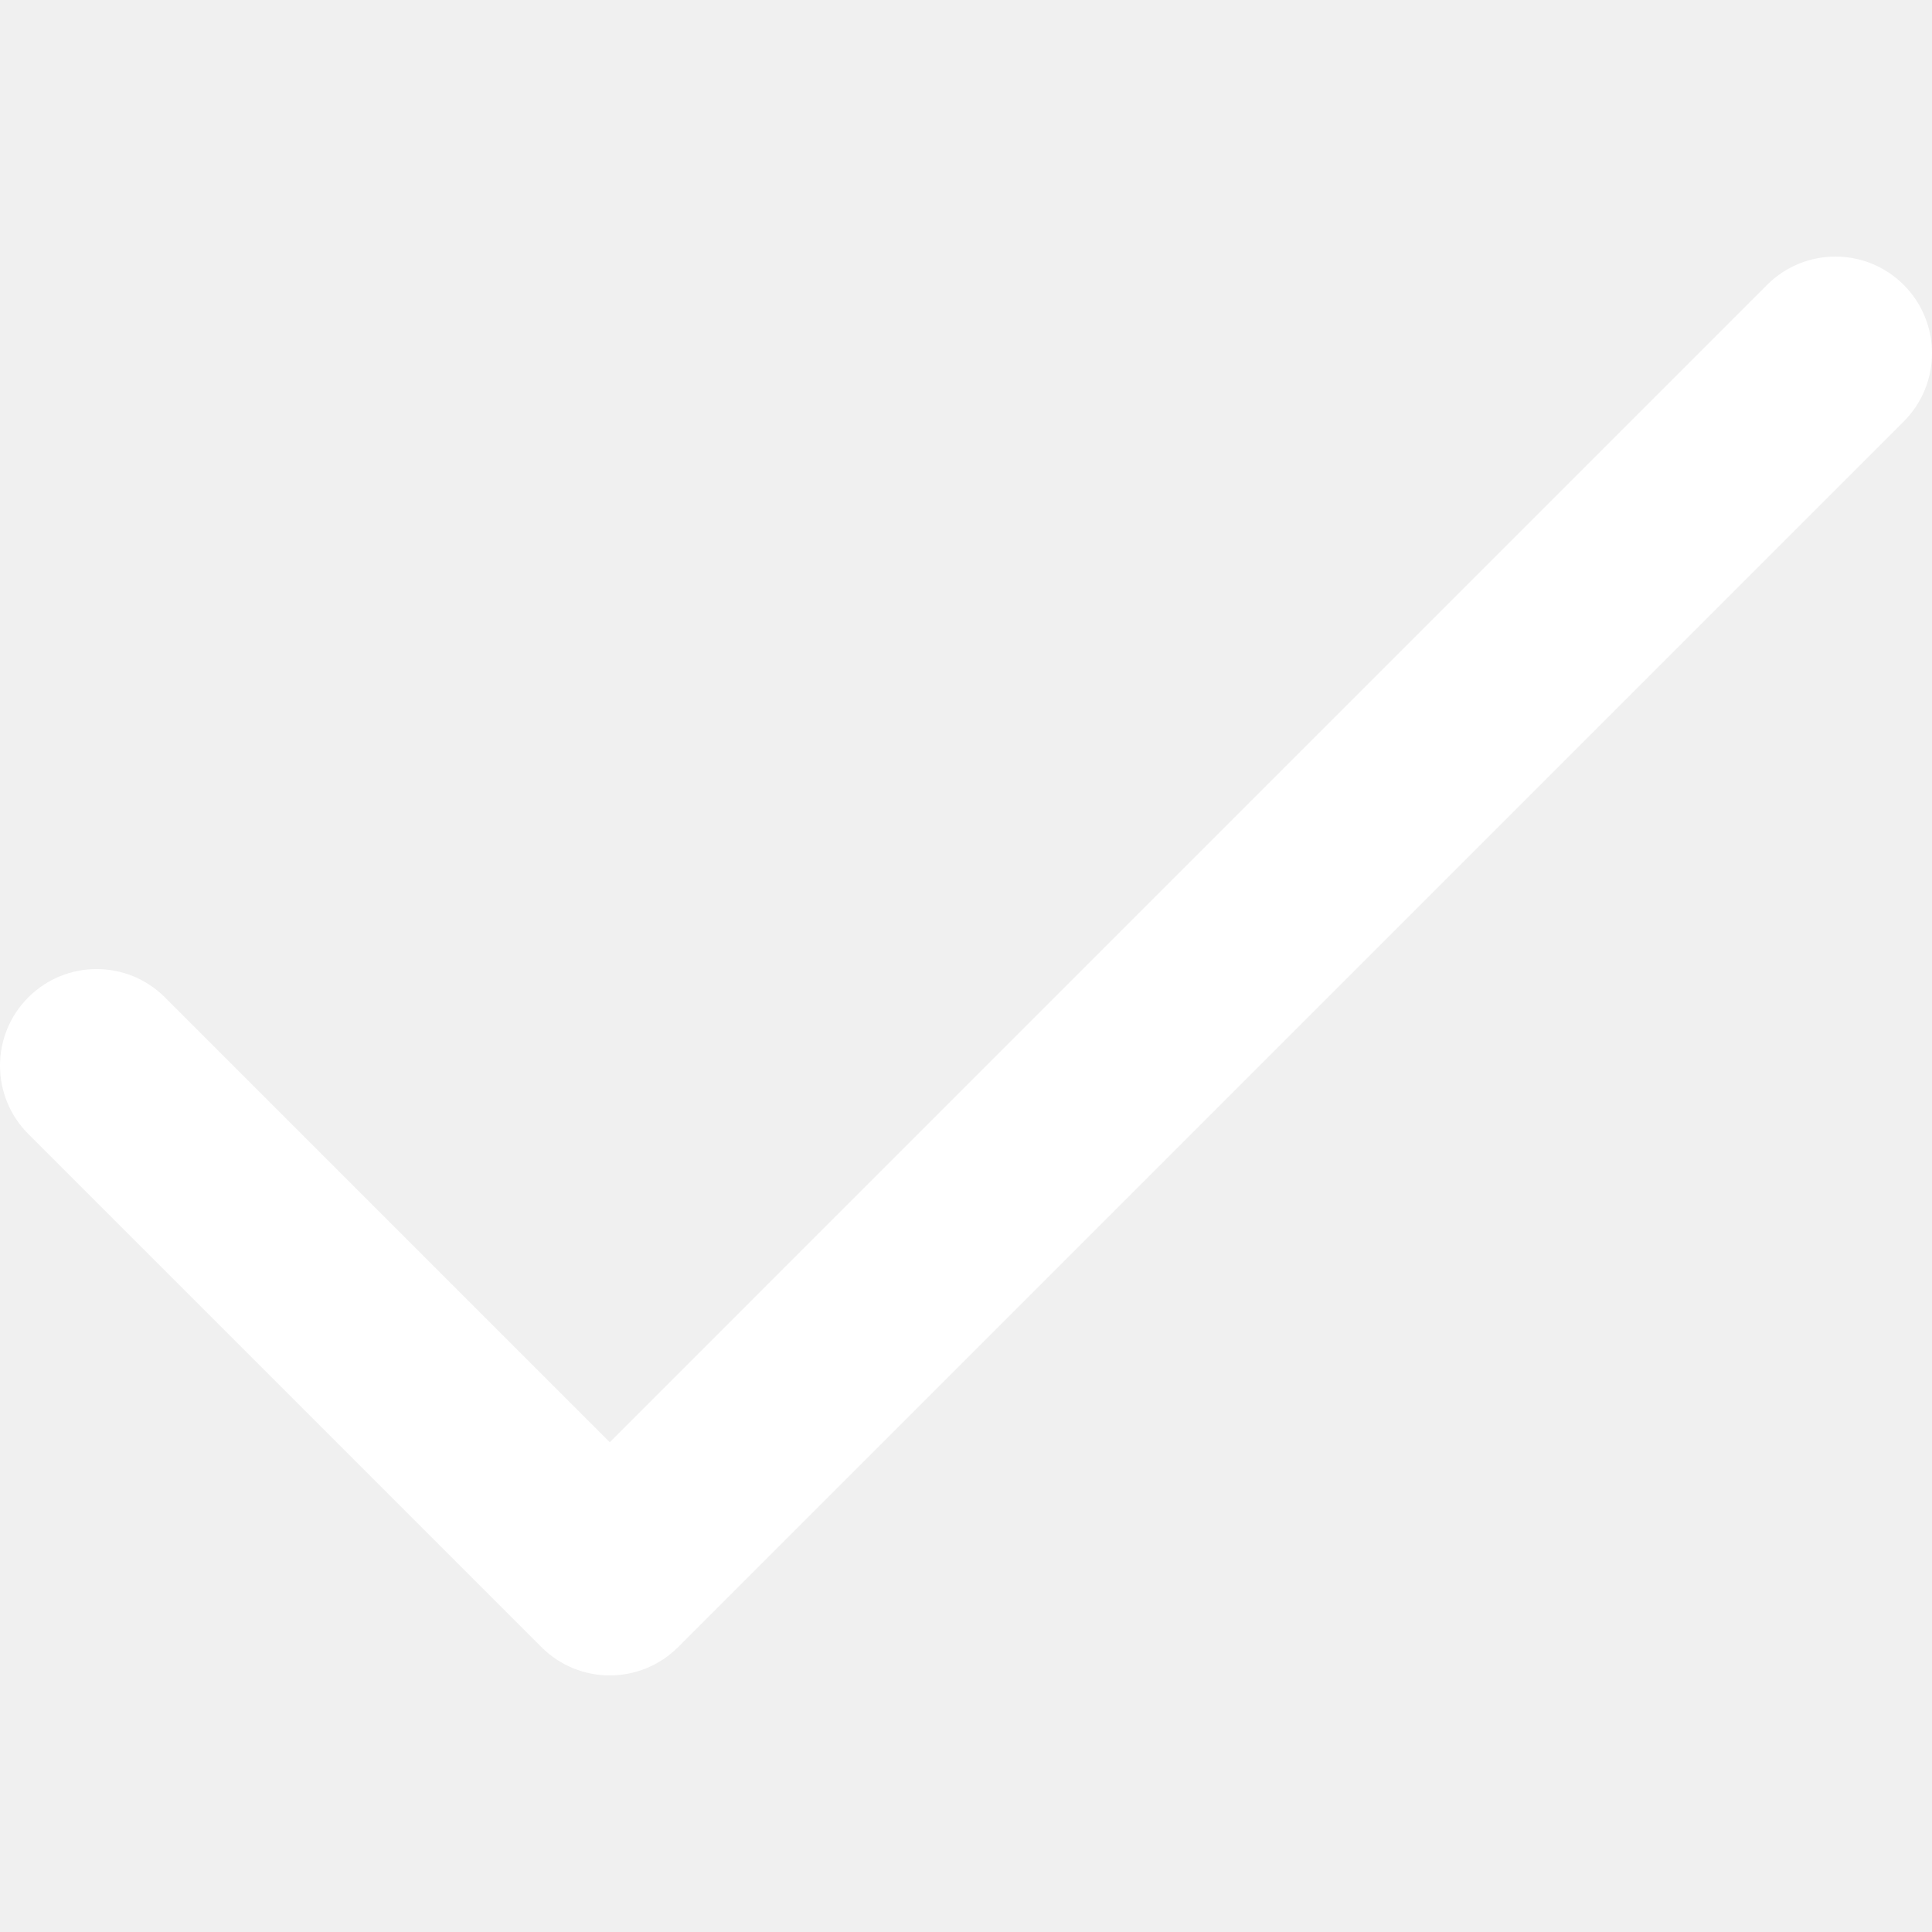
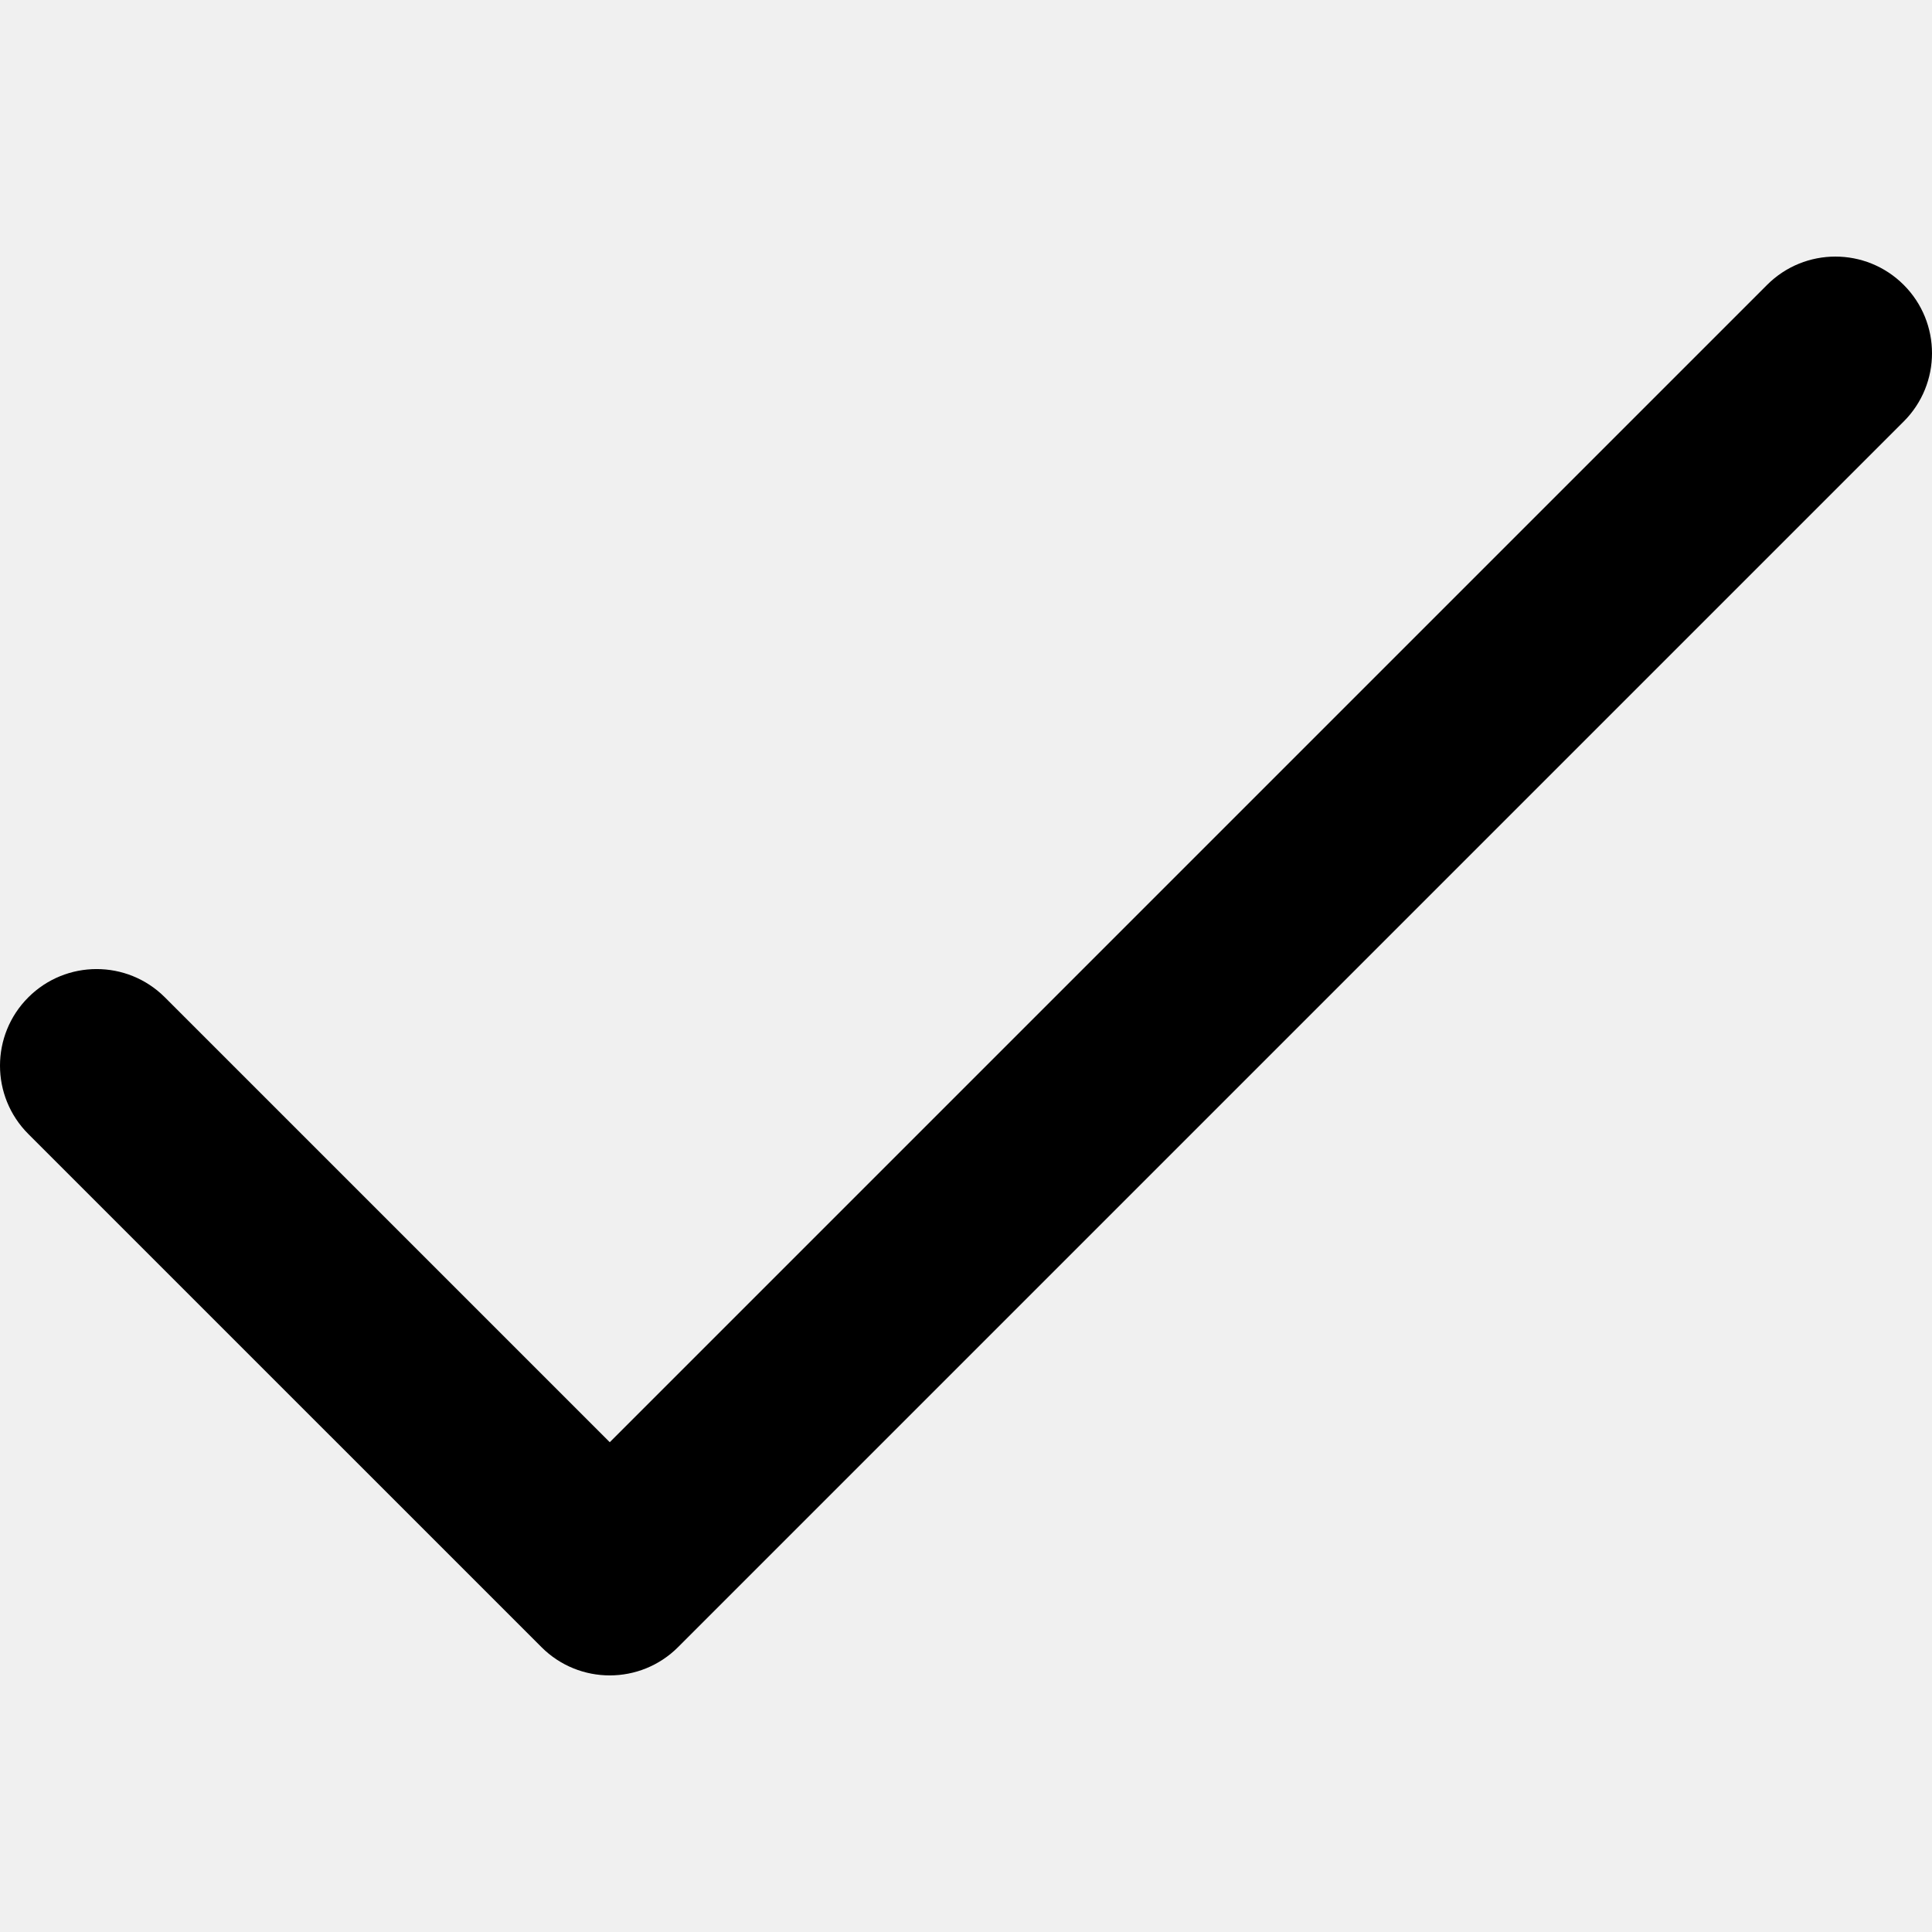
<svg xmlns="http://www.w3.org/2000/svg" version="1.1" id="Layer_1" x="0px" y="0px" viewBox="0 0 512 512" style="enable-background:new 0 0 512 512;" xml:space="preserve" width="512px" height="512px">
  <g>
    <g>
-       <path d="M504.502,75.496c-9.997-9.998-26.205-9.998-36.204,0L161.594,382.203L43.702,264.311c-9.997-9.998-26.205-9.997-36.204,0    c-9.998,9.997-9.998,26.205,0,36.203l135.994,135.992c9.994,9.997,26.214,9.99,36.204,0L504.502,111.7    C514.5,101.703,514.499,85.494,504.502,75.496z" fill="#FFFFFF" />
+       <path d="M504.502,75.496c-9.997-9.998-26.205-9.998-36.204,0L161.594,382.203L43.702,264.311c-9.997-9.998-26.205-9.997-36.204,0    c-9.998,9.997-9.998,26.205,0,36.203l135.994,135.992c9.994,9.997,26.214,9.99,36.204,0L504.502,111.7    C514.5,101.703,514.499,85.494,504.502,75.496z" fill="#000" />
    </g>
  </g>
-   <g>
- </g>
-   <g>
- </g>
-   <g>
- </g>
-   <g>
- </g>
-   <g>
- </g>
-   <g>
- </g>
-   <g>
- </g>
-   <g>
- </g>
-   <g>
- </g>
-   <g>
- </g>
-   <g>
- </g>
-   <g>
- </g>
-   <g>
- </g>
-   <g>
- </g>
-   <g>
- </g>
</svg>
